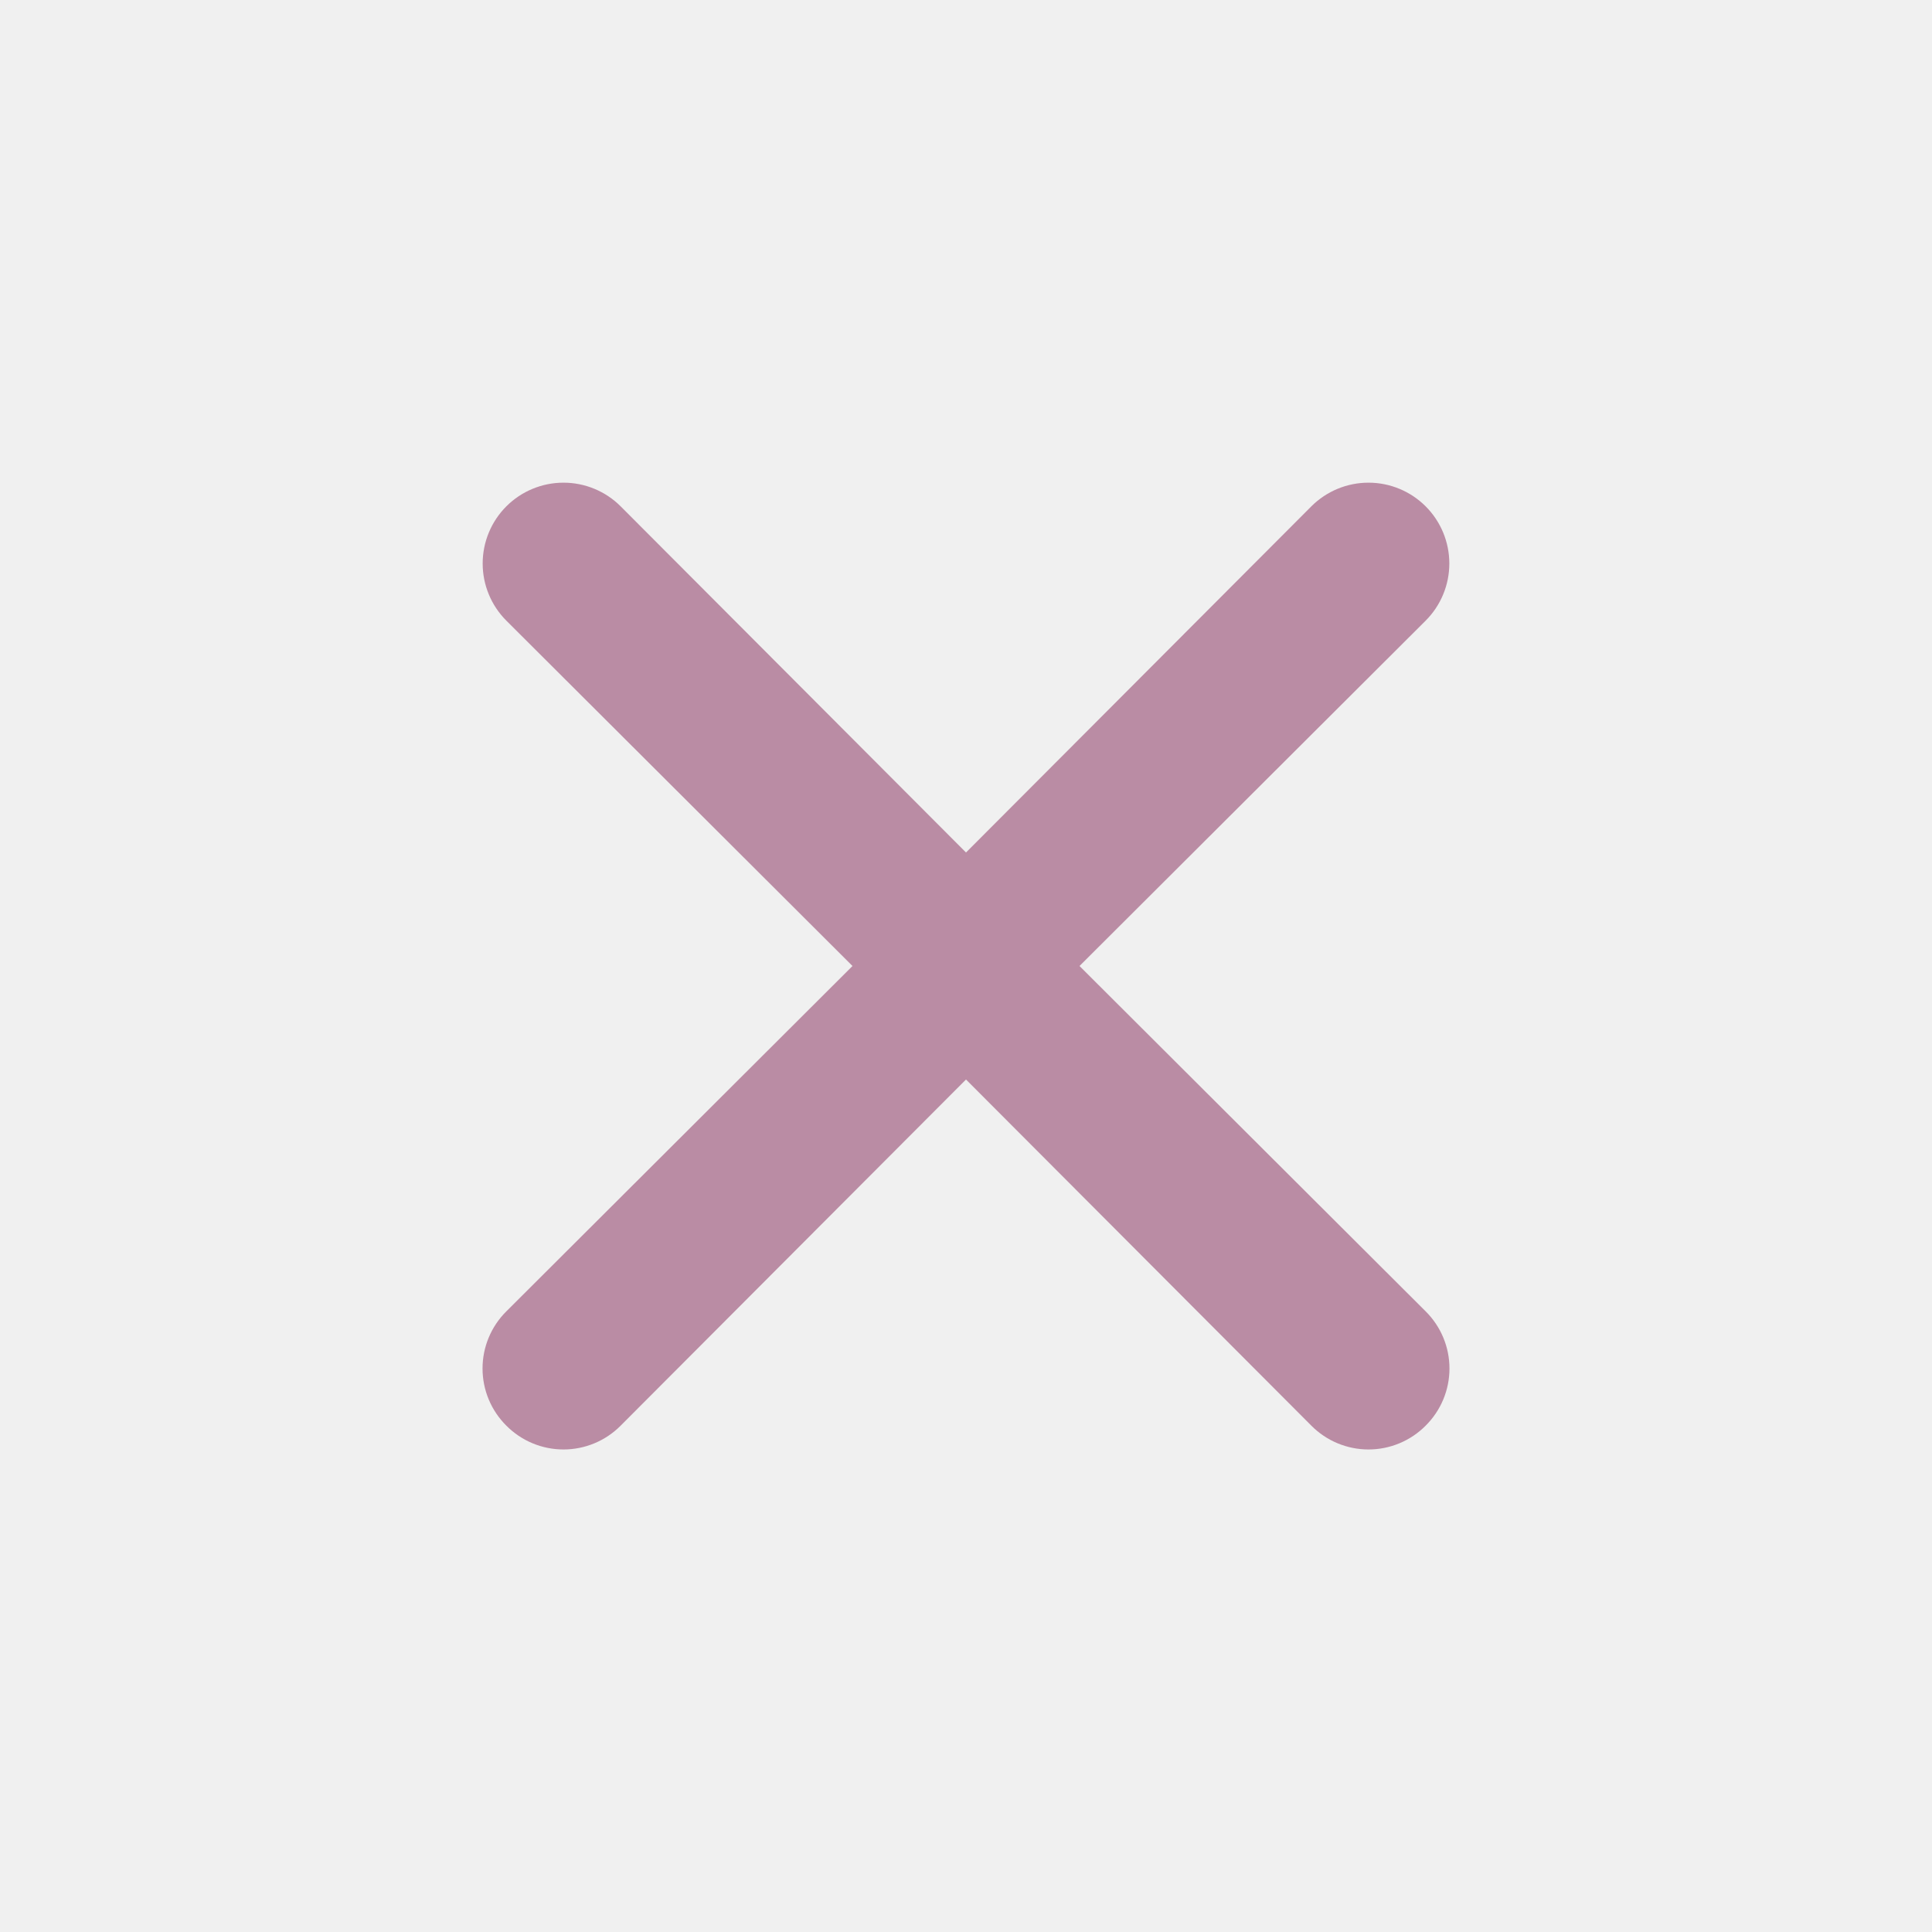
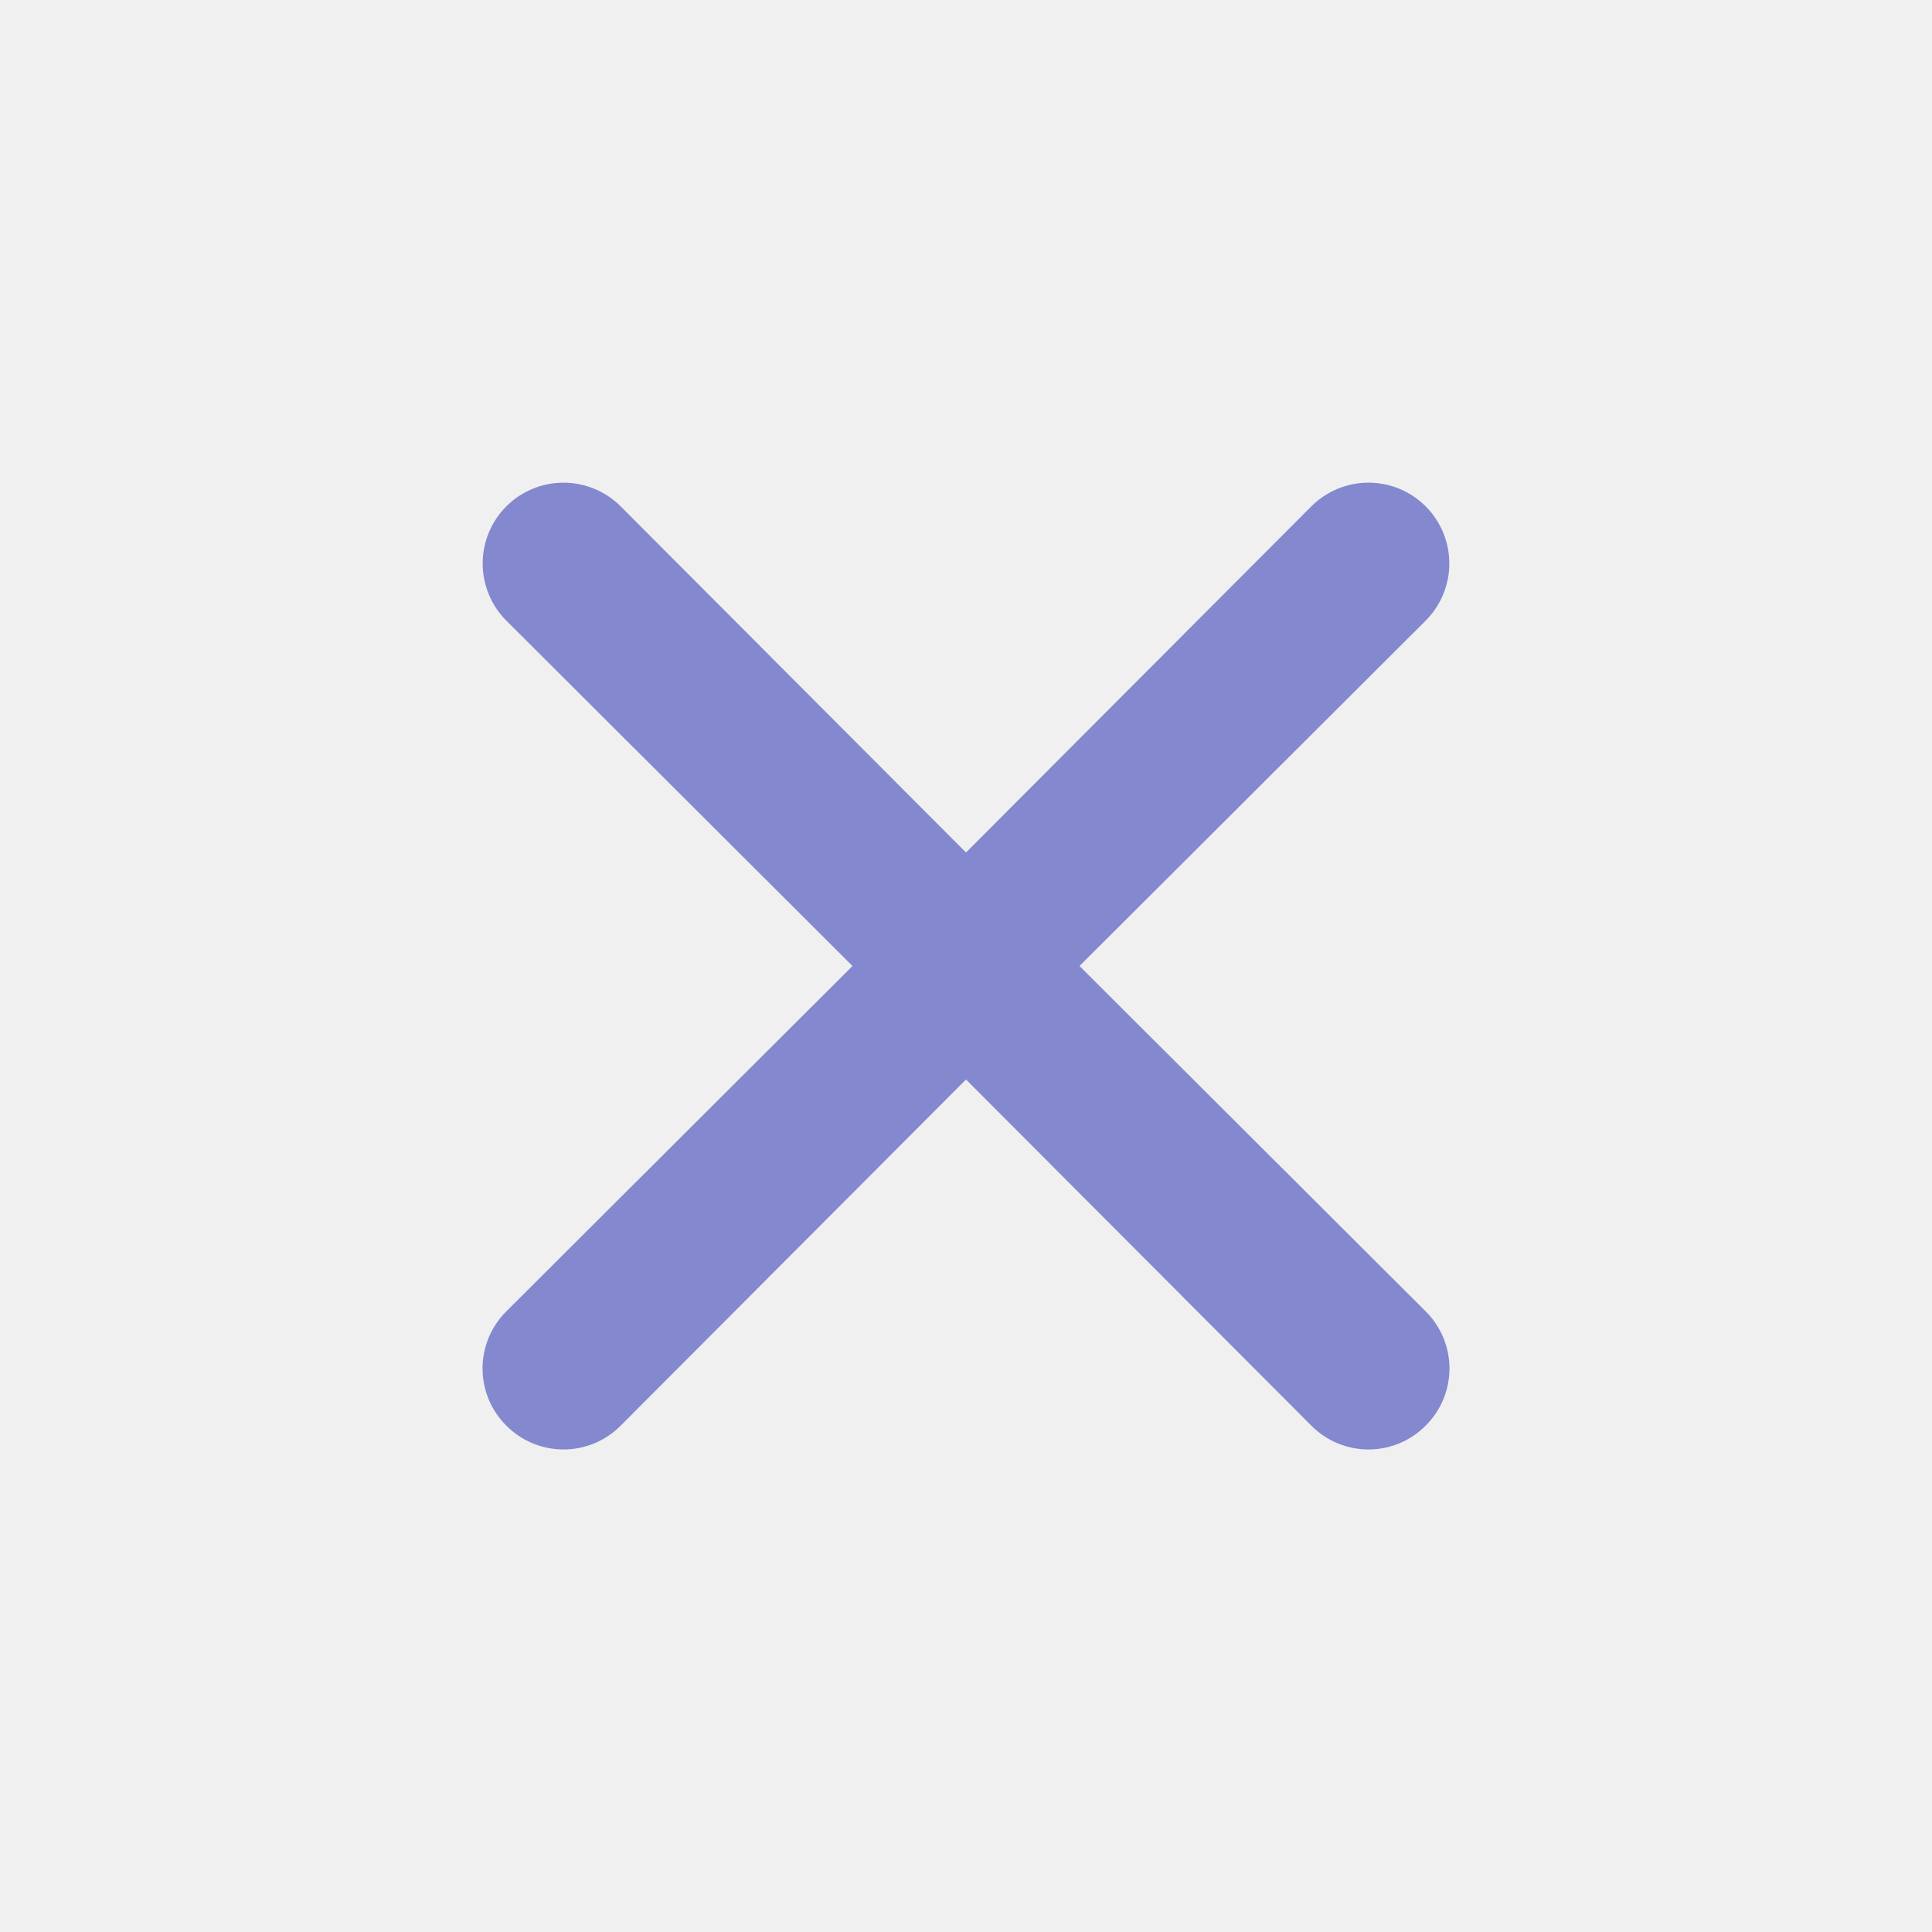
<svg xmlns="http://www.w3.org/2000/svg" width="288" height="288" viewBox="0 0 288 288" fill="none">
  <g clip-path="url(#clip0_1309_2957)">
-     <path d="M160.92 144L212.52 92.52C214.78 90.26 216.049 87.196 216.049 84C216.049 80.804 214.78 77.74 212.52 75.48C210.261 73.22 207.196 71.951 204 71.951C200.805 71.951 197.74 73.22 195.48 75.48L144 127.08L92.52 75.48C90.261 73.22 87.196 71.951 84 71.951C80.805 71.951 77.74 73.22 75.48 75.48C73.221 77.74 71.951 80.804 71.951 84C71.951 87.196 73.221 90.26 75.48 92.52L127.08 144L75.48 195.48C74.356 196.596 73.463 197.923 72.853 199.385C72.244 200.847 71.931 202.416 71.931 204C71.931 205.584 72.244 207.153 72.853 208.615C73.463 210.077 74.356 211.404 75.48 212.52C76.596 213.645 77.923 214.538 79.385 215.147C80.848 215.756 82.416 216.07 84 216.07C85.584 216.07 87.153 215.756 88.615 215.147C90.078 214.538 91.405 213.645 92.52 212.52L144 160.92L195.48 212.52C196.596 213.645 197.923 214.538 199.385 215.147C200.848 215.756 202.416 216.07 204 216.07C205.584 216.07 207.153 215.756 208.615 215.147C210.077 214.538 211.405 213.645 212.52 212.52C213.645 211.404 214.538 210.077 215.147 208.615C215.756 207.153 216.07 205.584 216.07 204C216.07 202.416 215.756 200.847 215.147 199.385C214.538 197.923 213.645 196.596 212.52 195.48L160.92 144Z" fill="#BA8CA4" />
+     <path d="M160.92 144L212.52 92.52C214.78 90.26 216.049 87.196 216.049 84C216.049 80.804 214.78 77.74 212.52 75.48C210.261 73.22 207.196 71.951 204 71.951C200.805 71.951 197.74 73.22 195.48 75.48L144 127.08L92.52 75.48C90.261 73.22 87.196 71.951 84 71.951C80.805 71.951 77.74 73.22 75.48 75.48C73.221 77.74 71.951 80.804 71.951 84C71.951 87.196 73.221 90.26 75.48 92.52L127.08 144L75.48 195.48C74.356 196.596 73.463 197.923 72.853 199.385C72.244 200.847 71.931 202.416 71.931 204C71.931 205.584 72.244 207.153 72.853 208.615C73.463 210.077 74.356 211.404 75.48 212.52C76.596 213.645 77.923 214.538 79.385 215.147C80.848 215.756 82.416 216.07 84 216.07C85.584 216.07 87.153 215.756 88.615 215.147C90.078 214.538 91.405 213.645 92.52 212.52L144 160.92L195.48 212.52C196.596 213.645 197.923 214.538 199.385 215.147C200.848 215.756 202.416 216.07 204 216.07C205.584 216.07 207.153 215.756 208.615 215.147C210.077 214.538 211.405 213.645 212.52 212.52C213.645 211.404 214.538 210.077 215.147 208.615C215.756 207.153 216.07 205.584 216.07 204C216.07 202.416 215.756 200.847 215.147 199.385C214.538 197.923 213.645 196.596 212.52 195.48L160.92 144Z" fill="#8388cf" />
  </g>
  <defs>
    <clipPath id="clip0_1309_2957">
      <rect width="288" height="288" fill="white" />
    </clipPath>
  </defs>
</svg>
